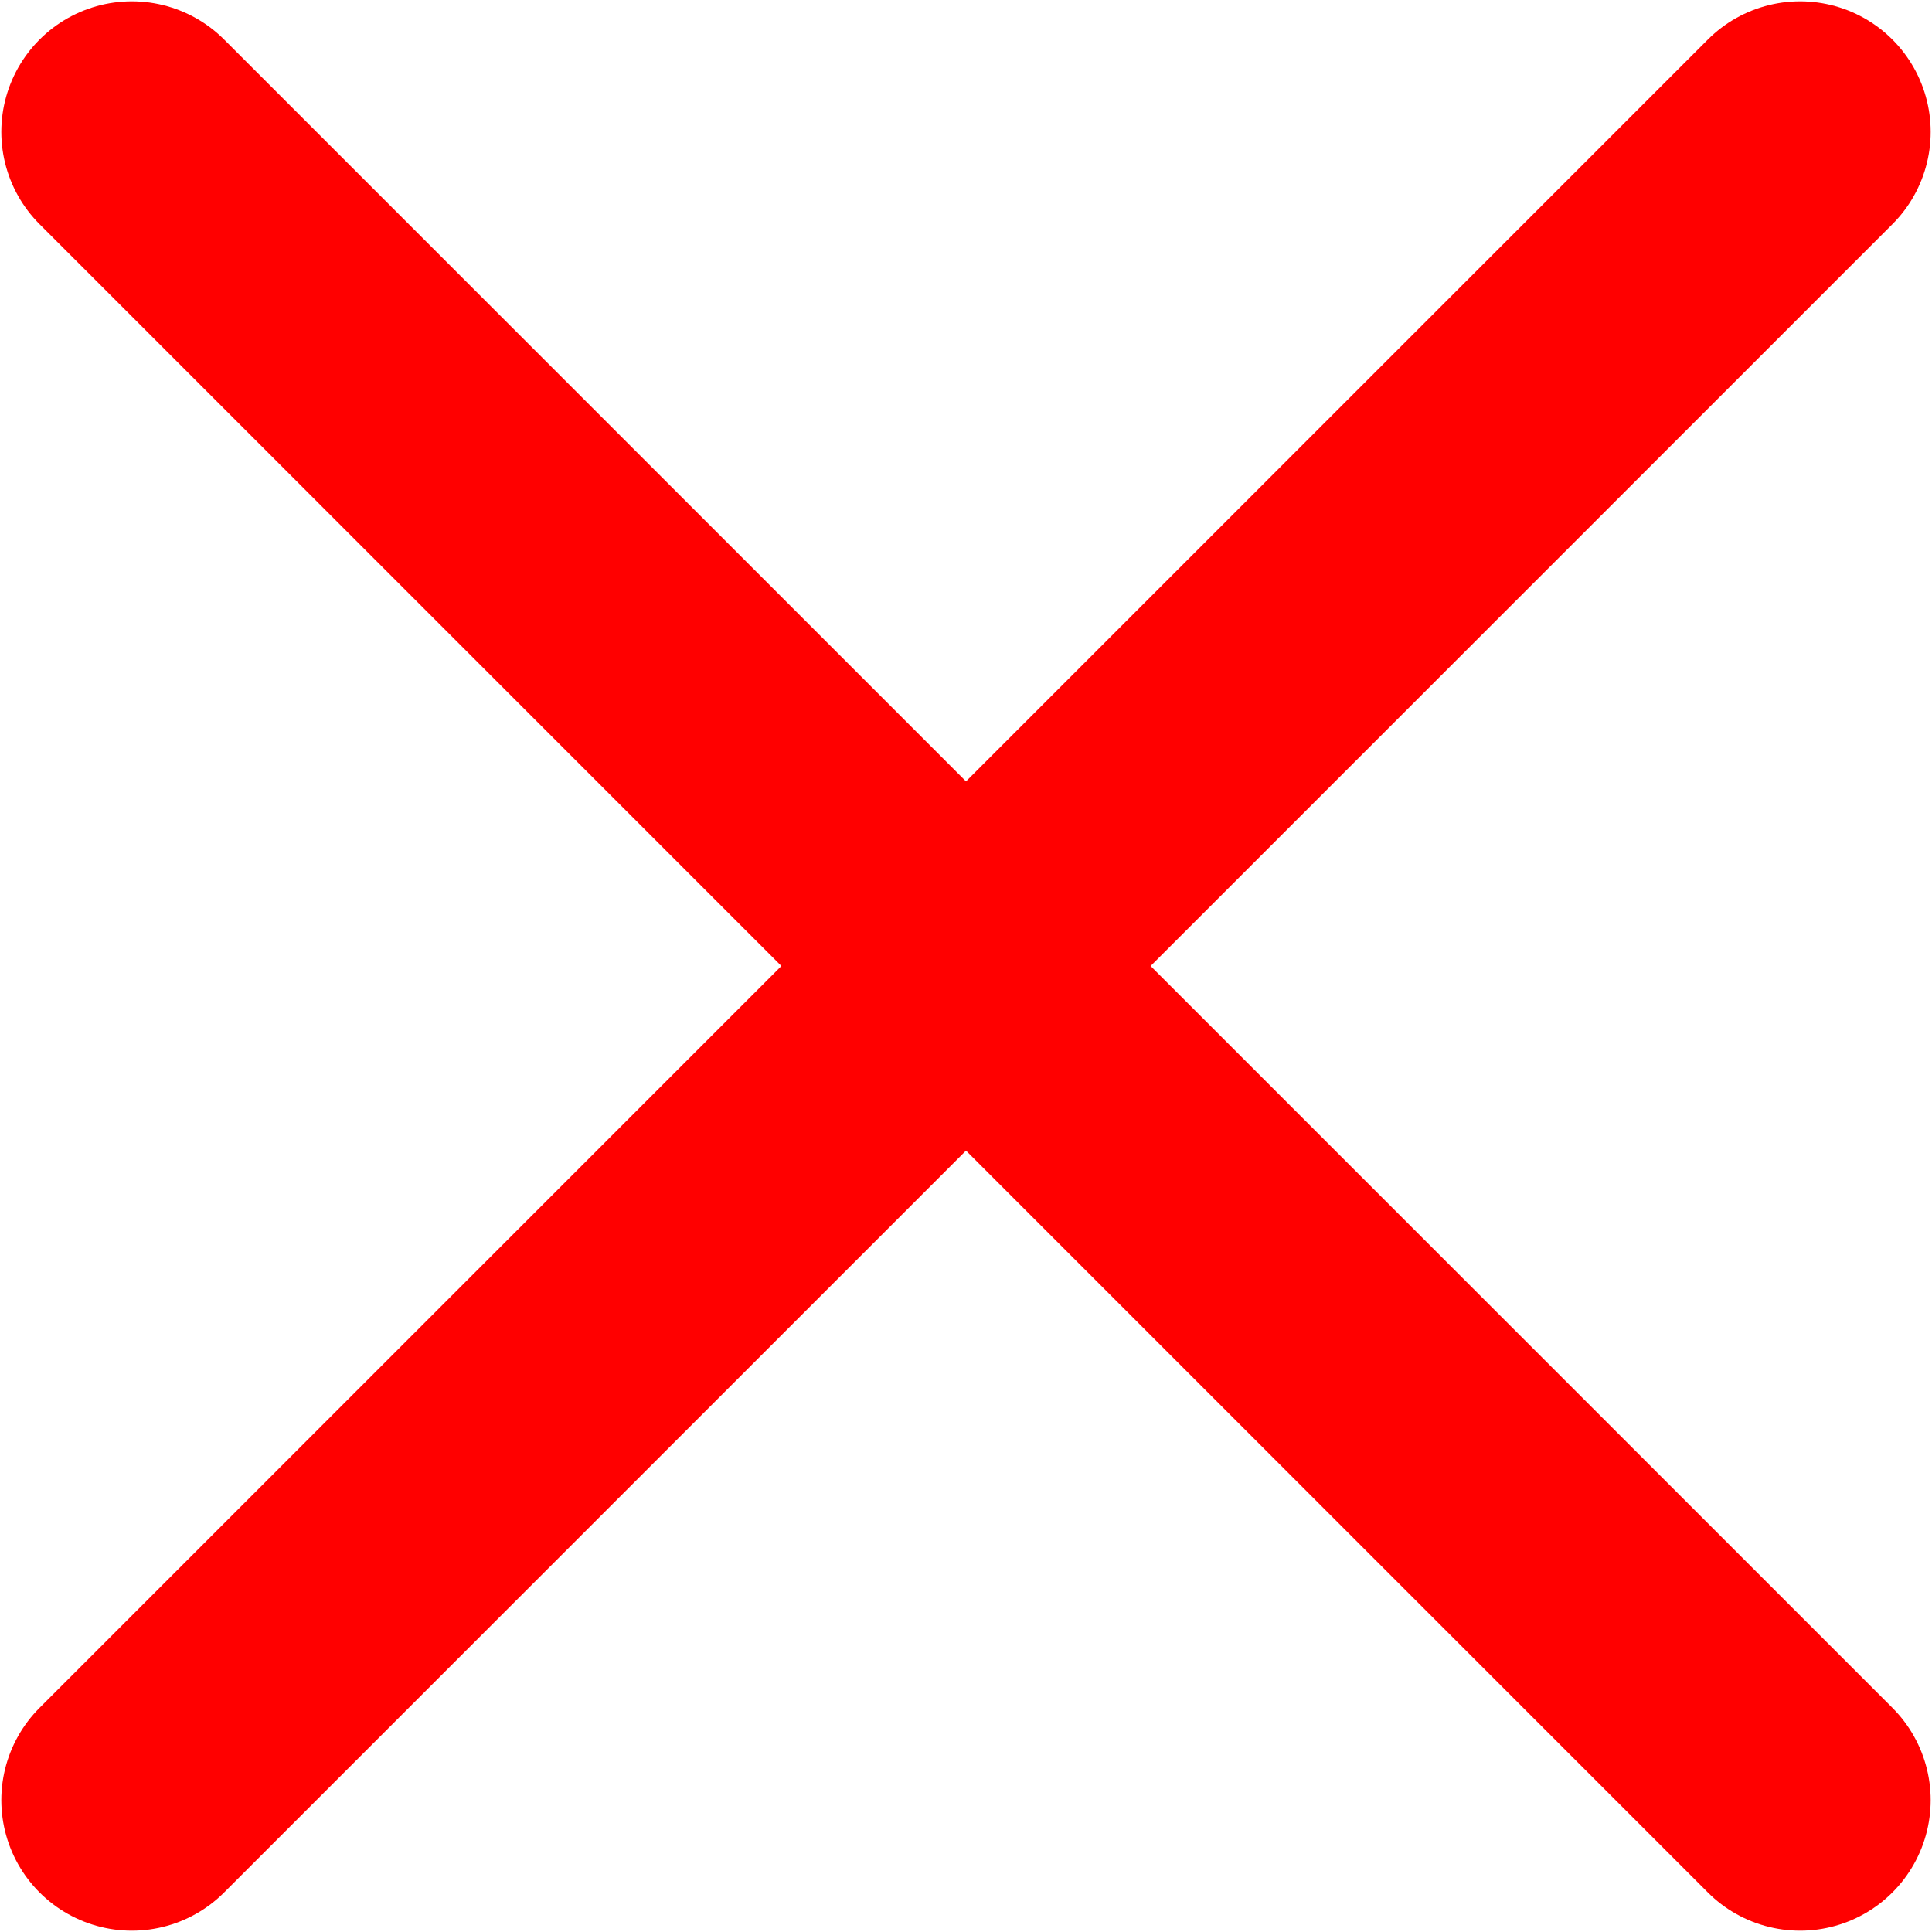
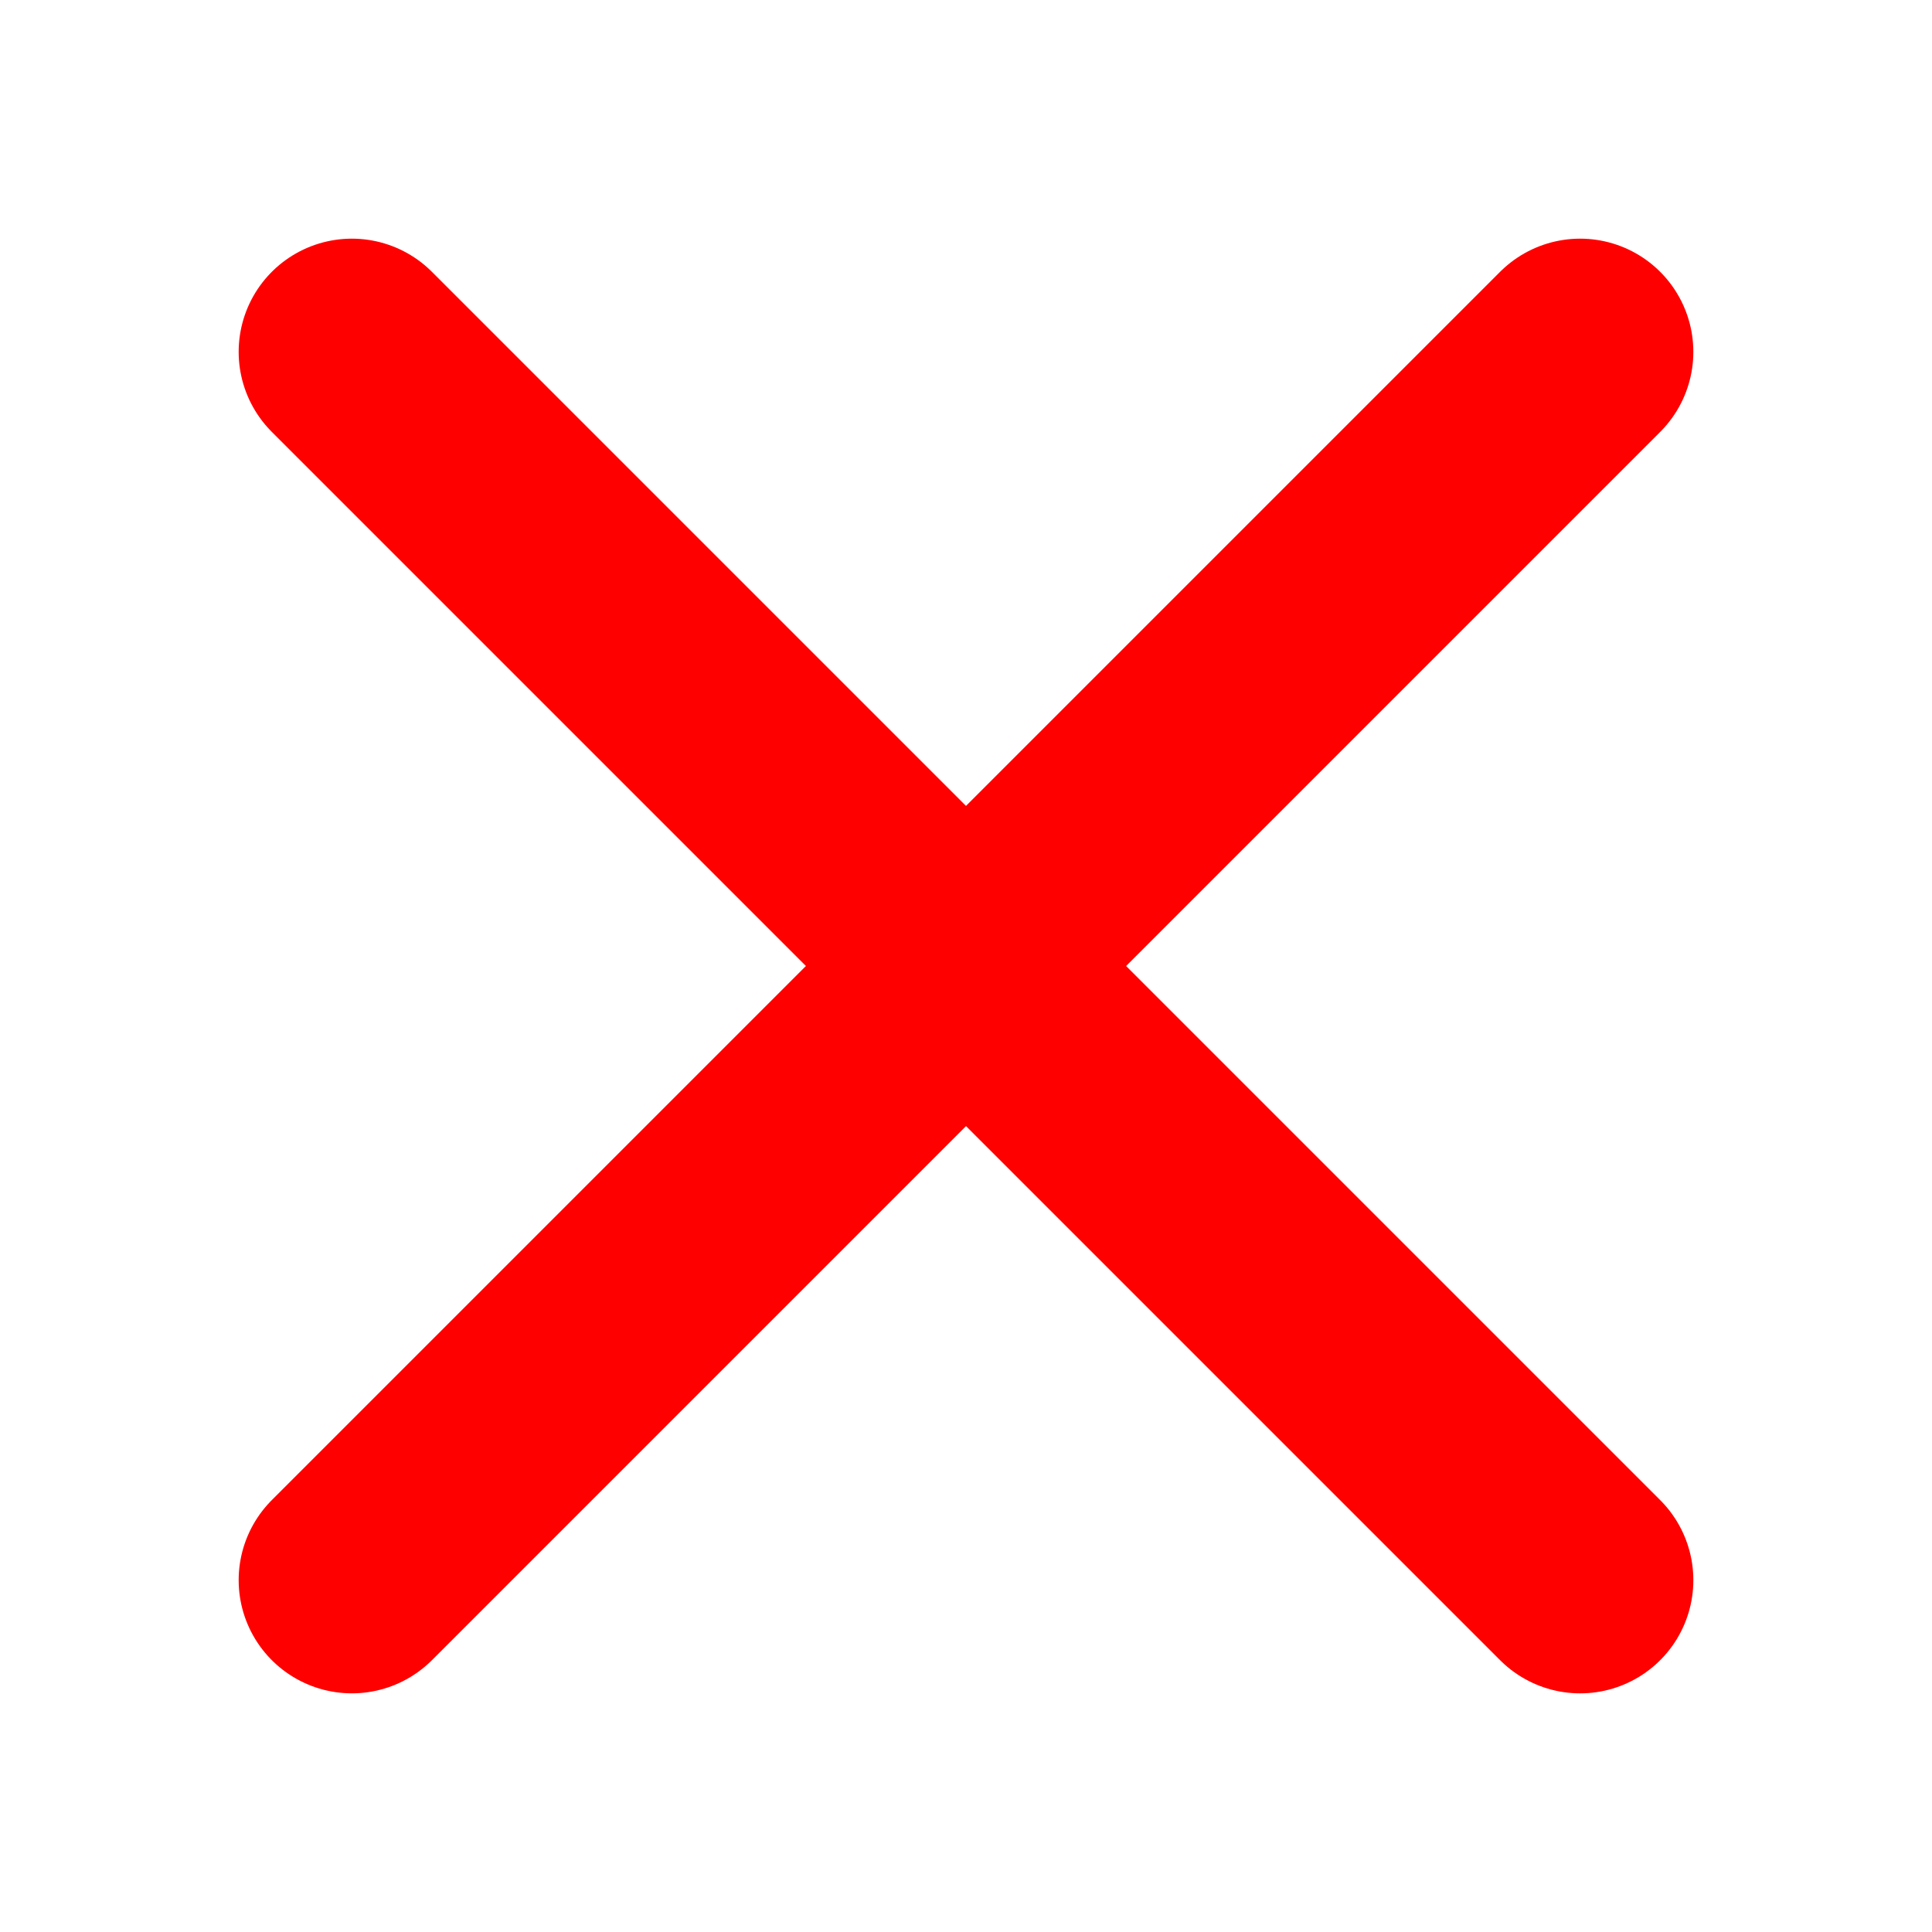
- <svg xmlns="http://www.w3.org/2000/svg" id="svg842" version="1.1" viewBox="0 0 135.467 135.467" height="512" width="512">
+ <svg xmlns="http://www.w3.org/2000/svg" width="512" height="512" viewBox="0 0 135.467 135.467" version="1.1" id="svg842">
  <defs id="defs836" />
-   <g transform="translate(0,-161.5333)" id="layer1">
-     <path id="path1389" d="M 9.245,170.779 126.221,287.755" style="fill:none;stroke:#ff0000;stroke-width:18.306;stroke-linecap:round;stroke-linejoin:round;stroke-miterlimit:4;stroke-dasharray:none;stroke-opacity:1" />
-     <path id="path1389-3" d="M 9.245,287.755 126.221,170.779" style="fill:none;stroke:#ff0000;stroke-width:18.306;stroke-linecap:round;stroke-linejoin:round;stroke-miterlimit:4;stroke-dasharray:none;stroke-opacity:1" />
+   <g id="layer1" transform="translate(0,-161.5333)">
+     <path style="fill:none;stroke:#ff0000;stroke-width:15.875;stroke-linecap:round;stroke-linejoin:round;stroke-miterlimit:4;stroke-dasharray:none;stroke-opacity:1" d="m 24.672,186.205 86.124,86.124" id="path1389" />
+     <path style="fill:none;stroke:#ff0000;stroke-width:15.875;stroke-linecap:round;stroke-linejoin:round;stroke-miterlimit:4;stroke-dasharray:none;stroke-opacity:1" d="M 24.672,272.328 110.795,186.205" id="path1389-3" />
  </g>
</svg>
